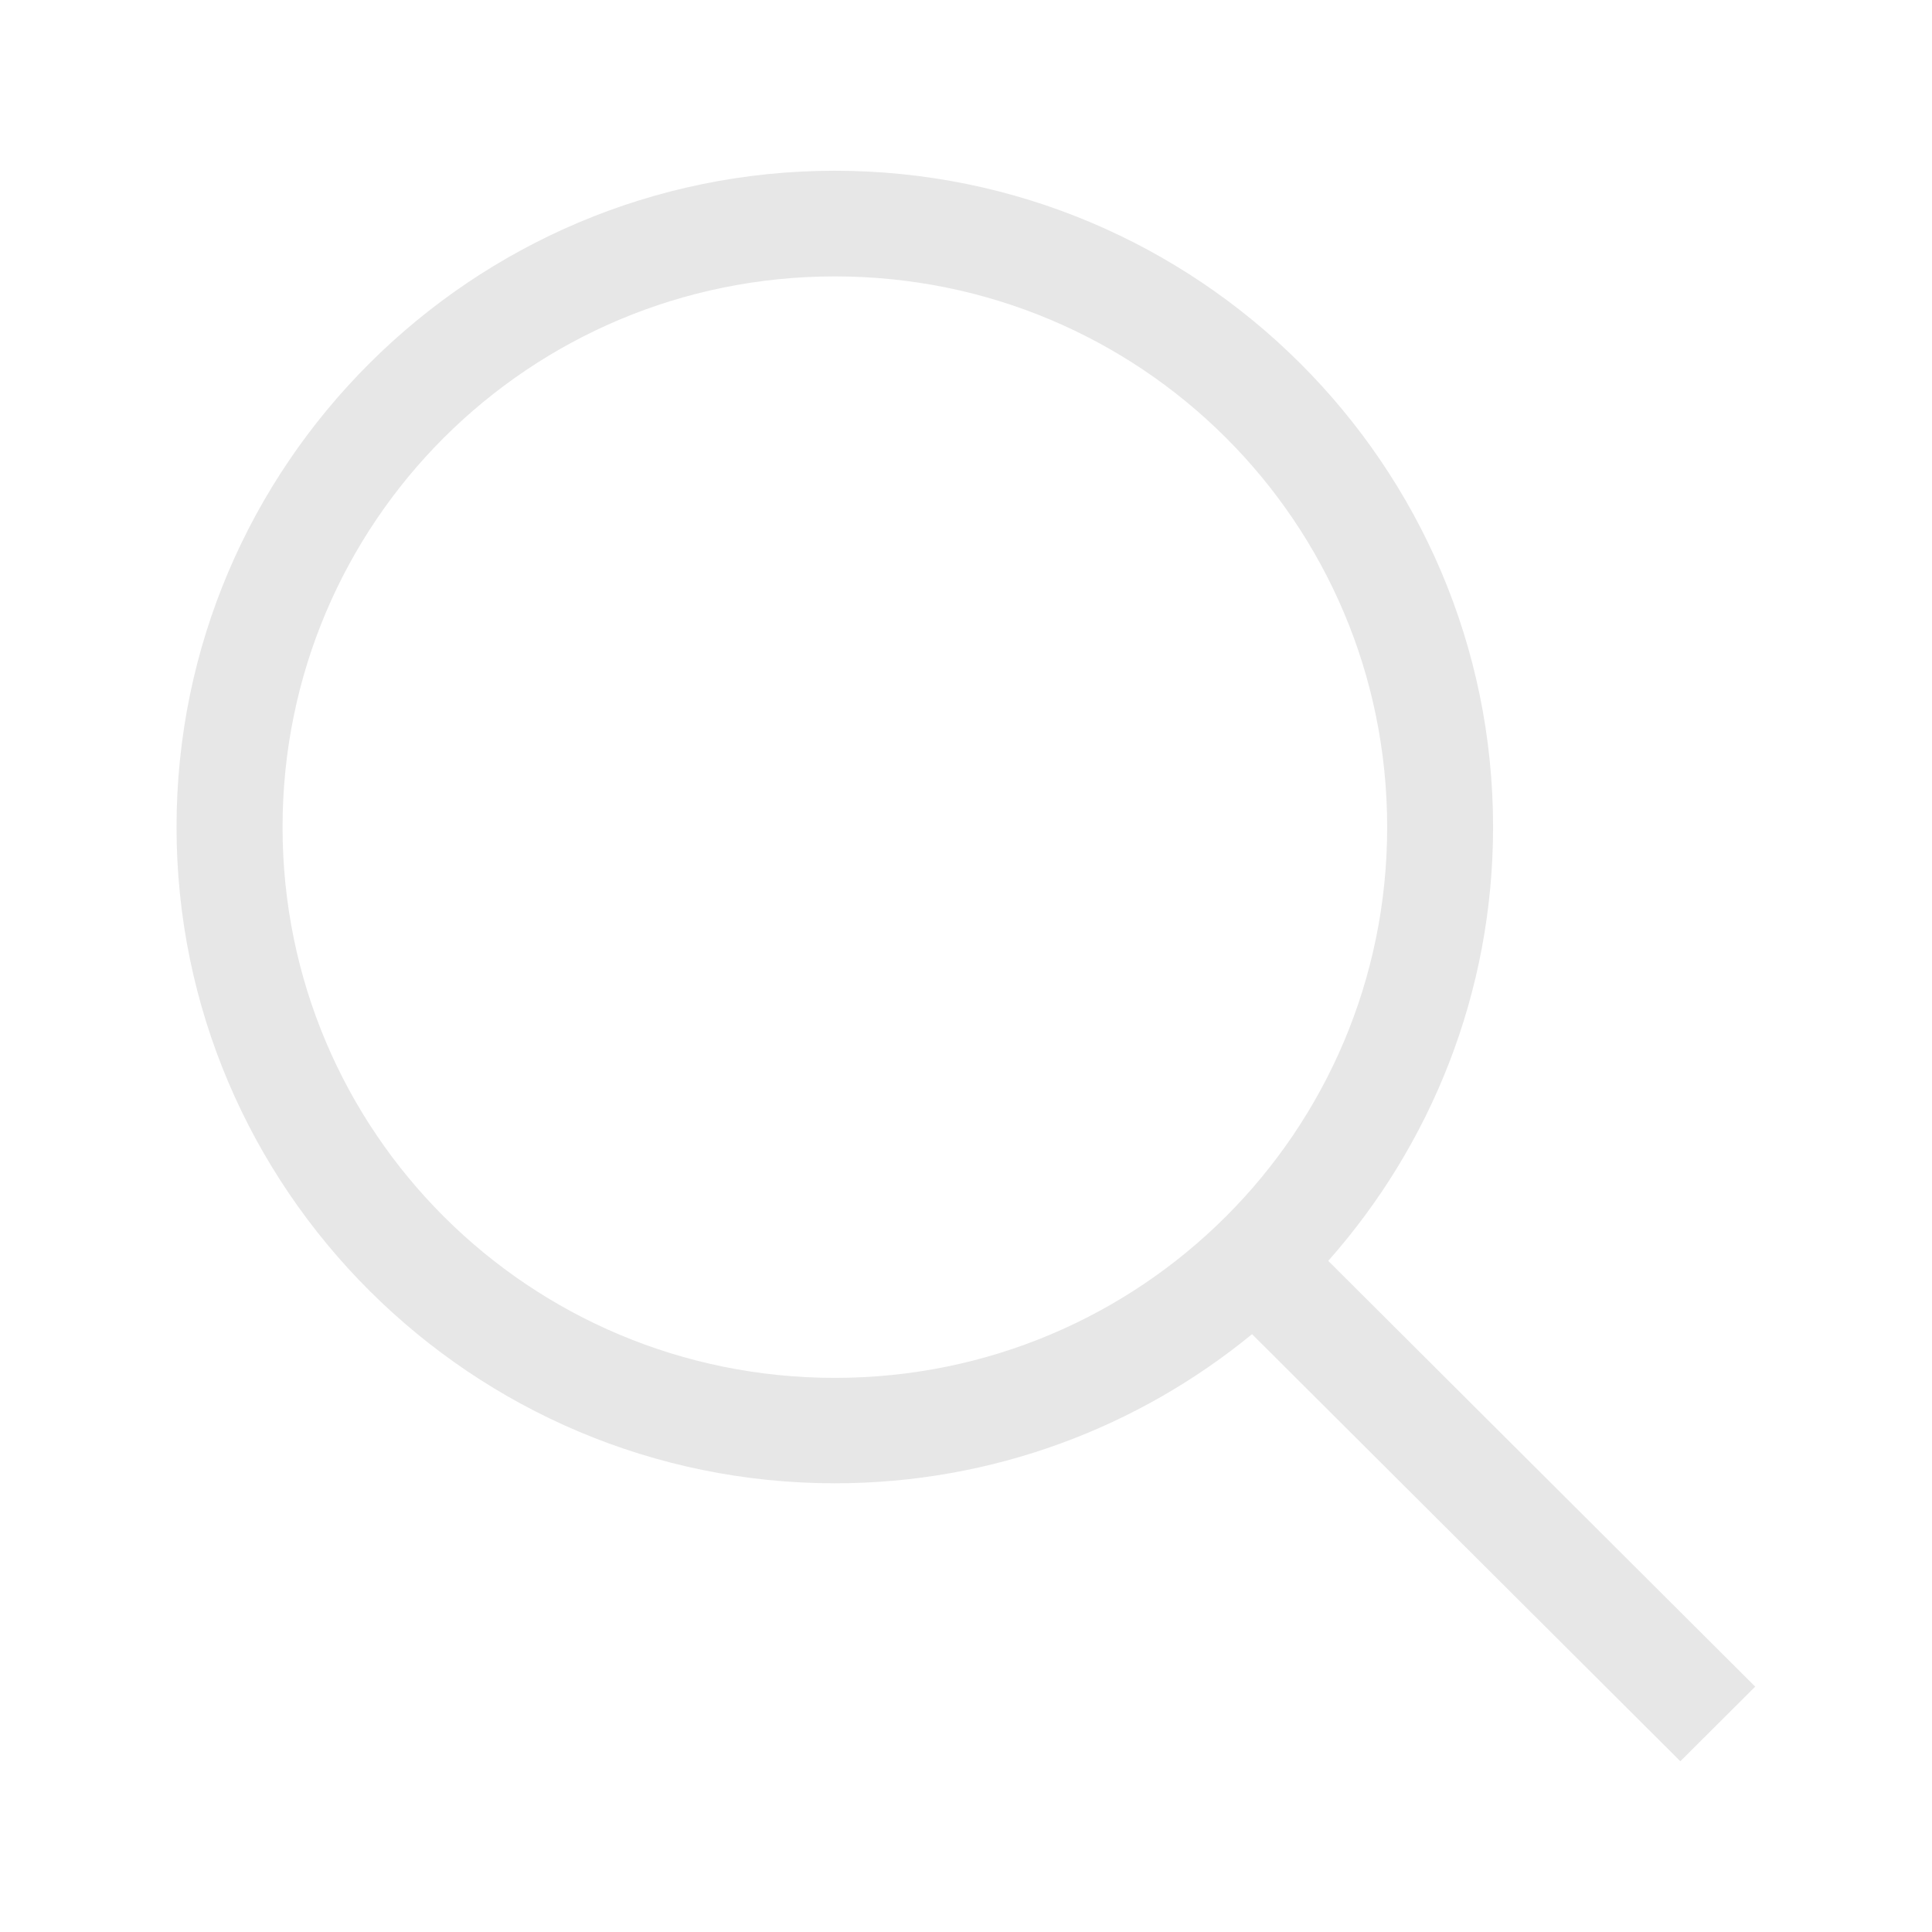
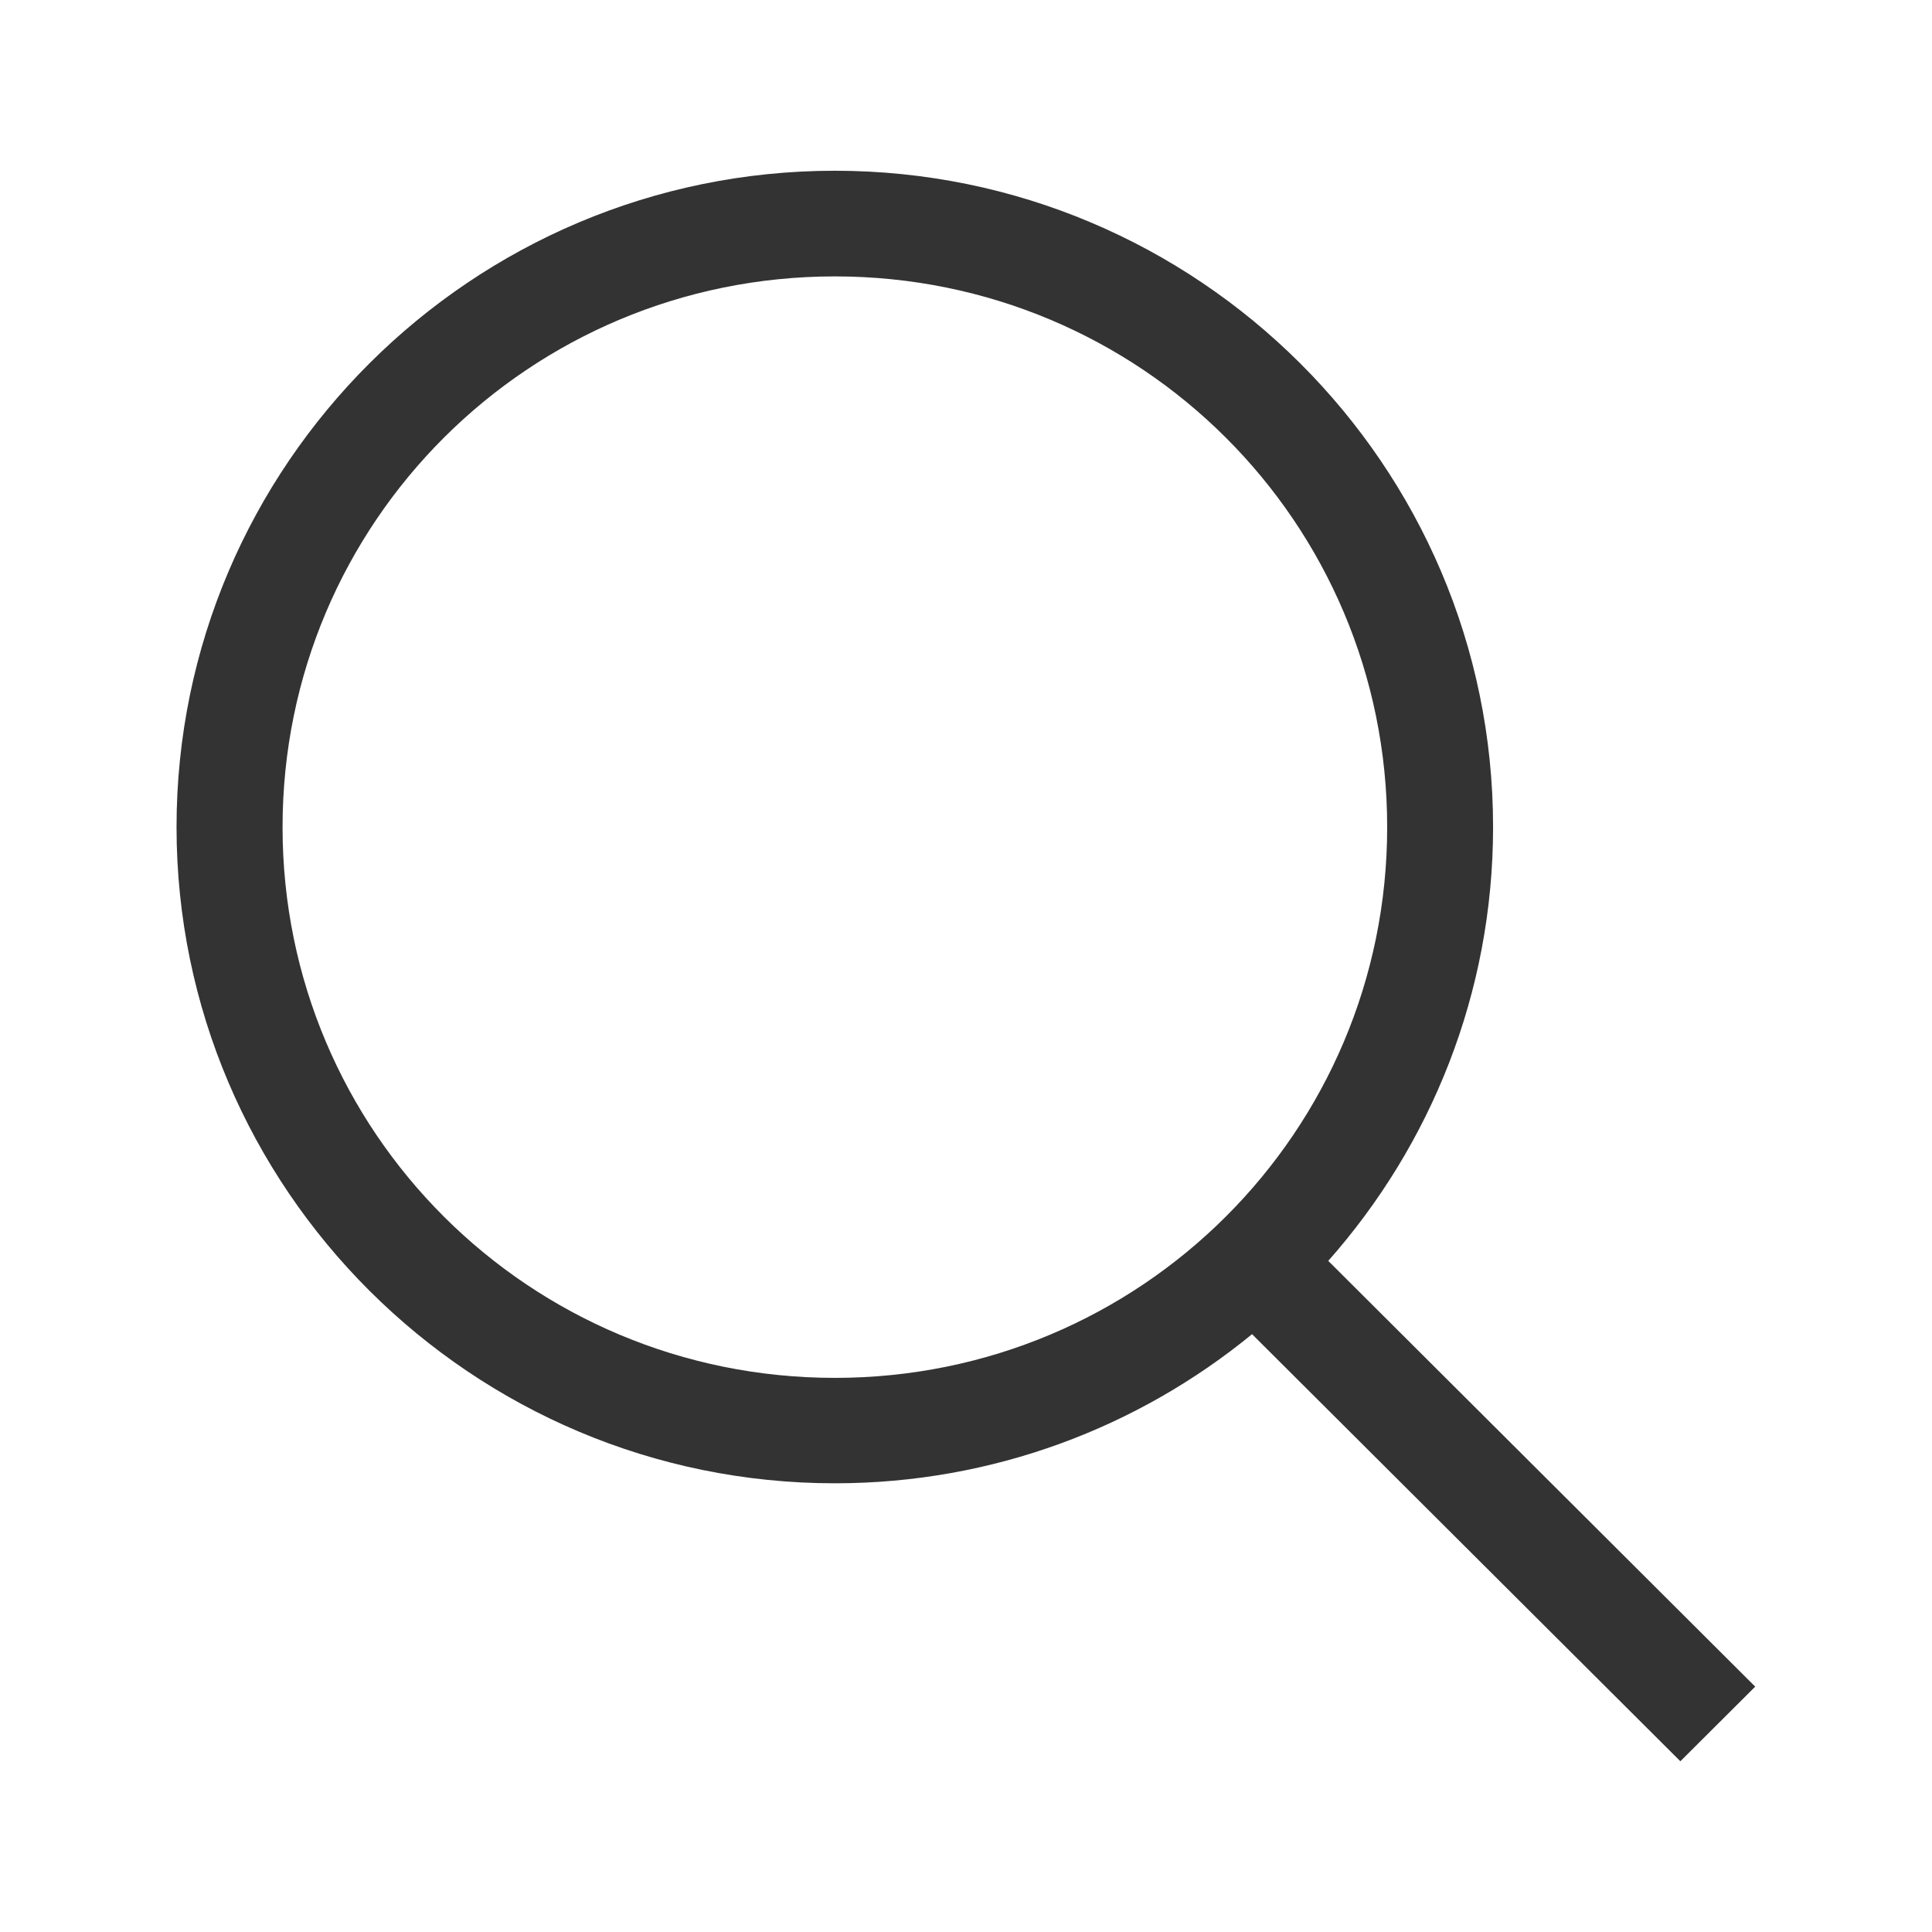
<svg xmlns="http://www.w3.org/2000/svg" id="svg1" width="16" height="16">
  <defs id="defs3">
  </defs>
  <g id="searching">
-     <path d="m 6.914,1.414 c -3.006,0 -5.452,2.439 -5.452,5.435 0,2.997 2.446,5.435 5.452,5.435 1.31,0 2.514,-0.464 3.455,-1.235 l 3.547,3.537 0.62,-0.618 -3.536,-3.526 c 0.849,-0.959 1.365,-2.217 1.365,-3.593 0,-2.997 -2.446,-5.435 -5.452,-5.435 z m 0,0.875 c 2.532,0 4.574,2.037 4.574,4.561 0,2.524 -2.043,4.561 -4.574,4.561 -2.532,0 -4.574,-2.037 -4.574,-4.561 0,-2.524 2.043,-4.561 4.574,-4.561 z" id="path10677" style="color:#000000;fill:#e7e7e7;stroke:none;" />
+     <path d="m 6.914,1.414 c -3.006,0 -5.452,2.439 -5.452,5.435 0,2.997 2.446,5.435 5.452,5.435 1.31,0 2.514,-0.464 3.455,-1.235 l 3.547,3.537 0.62,-0.618 -3.536,-3.526 c 0.849,-0.959 1.365,-2.217 1.365,-3.593 0,-2.997 -2.446,-5.435 -5.452,-5.435 z m 0,0.875 c 2.532,0 4.574,2.037 4.574,4.561 0,2.524 -2.043,4.561 -4.574,4.561 -2.532,0 -4.574,-2.037 -4.574,-4.561 0,-2.524 2.043,-4.561 4.574,-4.561 z" id="path10677" style="color:#000000;fill:#333333;stroke:none;" />
    <rect height="16" id="rect9056-0" style="color:#000000;fill:none;stroke-width:0" width="16" x="0" y="0" />
  </g>
</svg>
